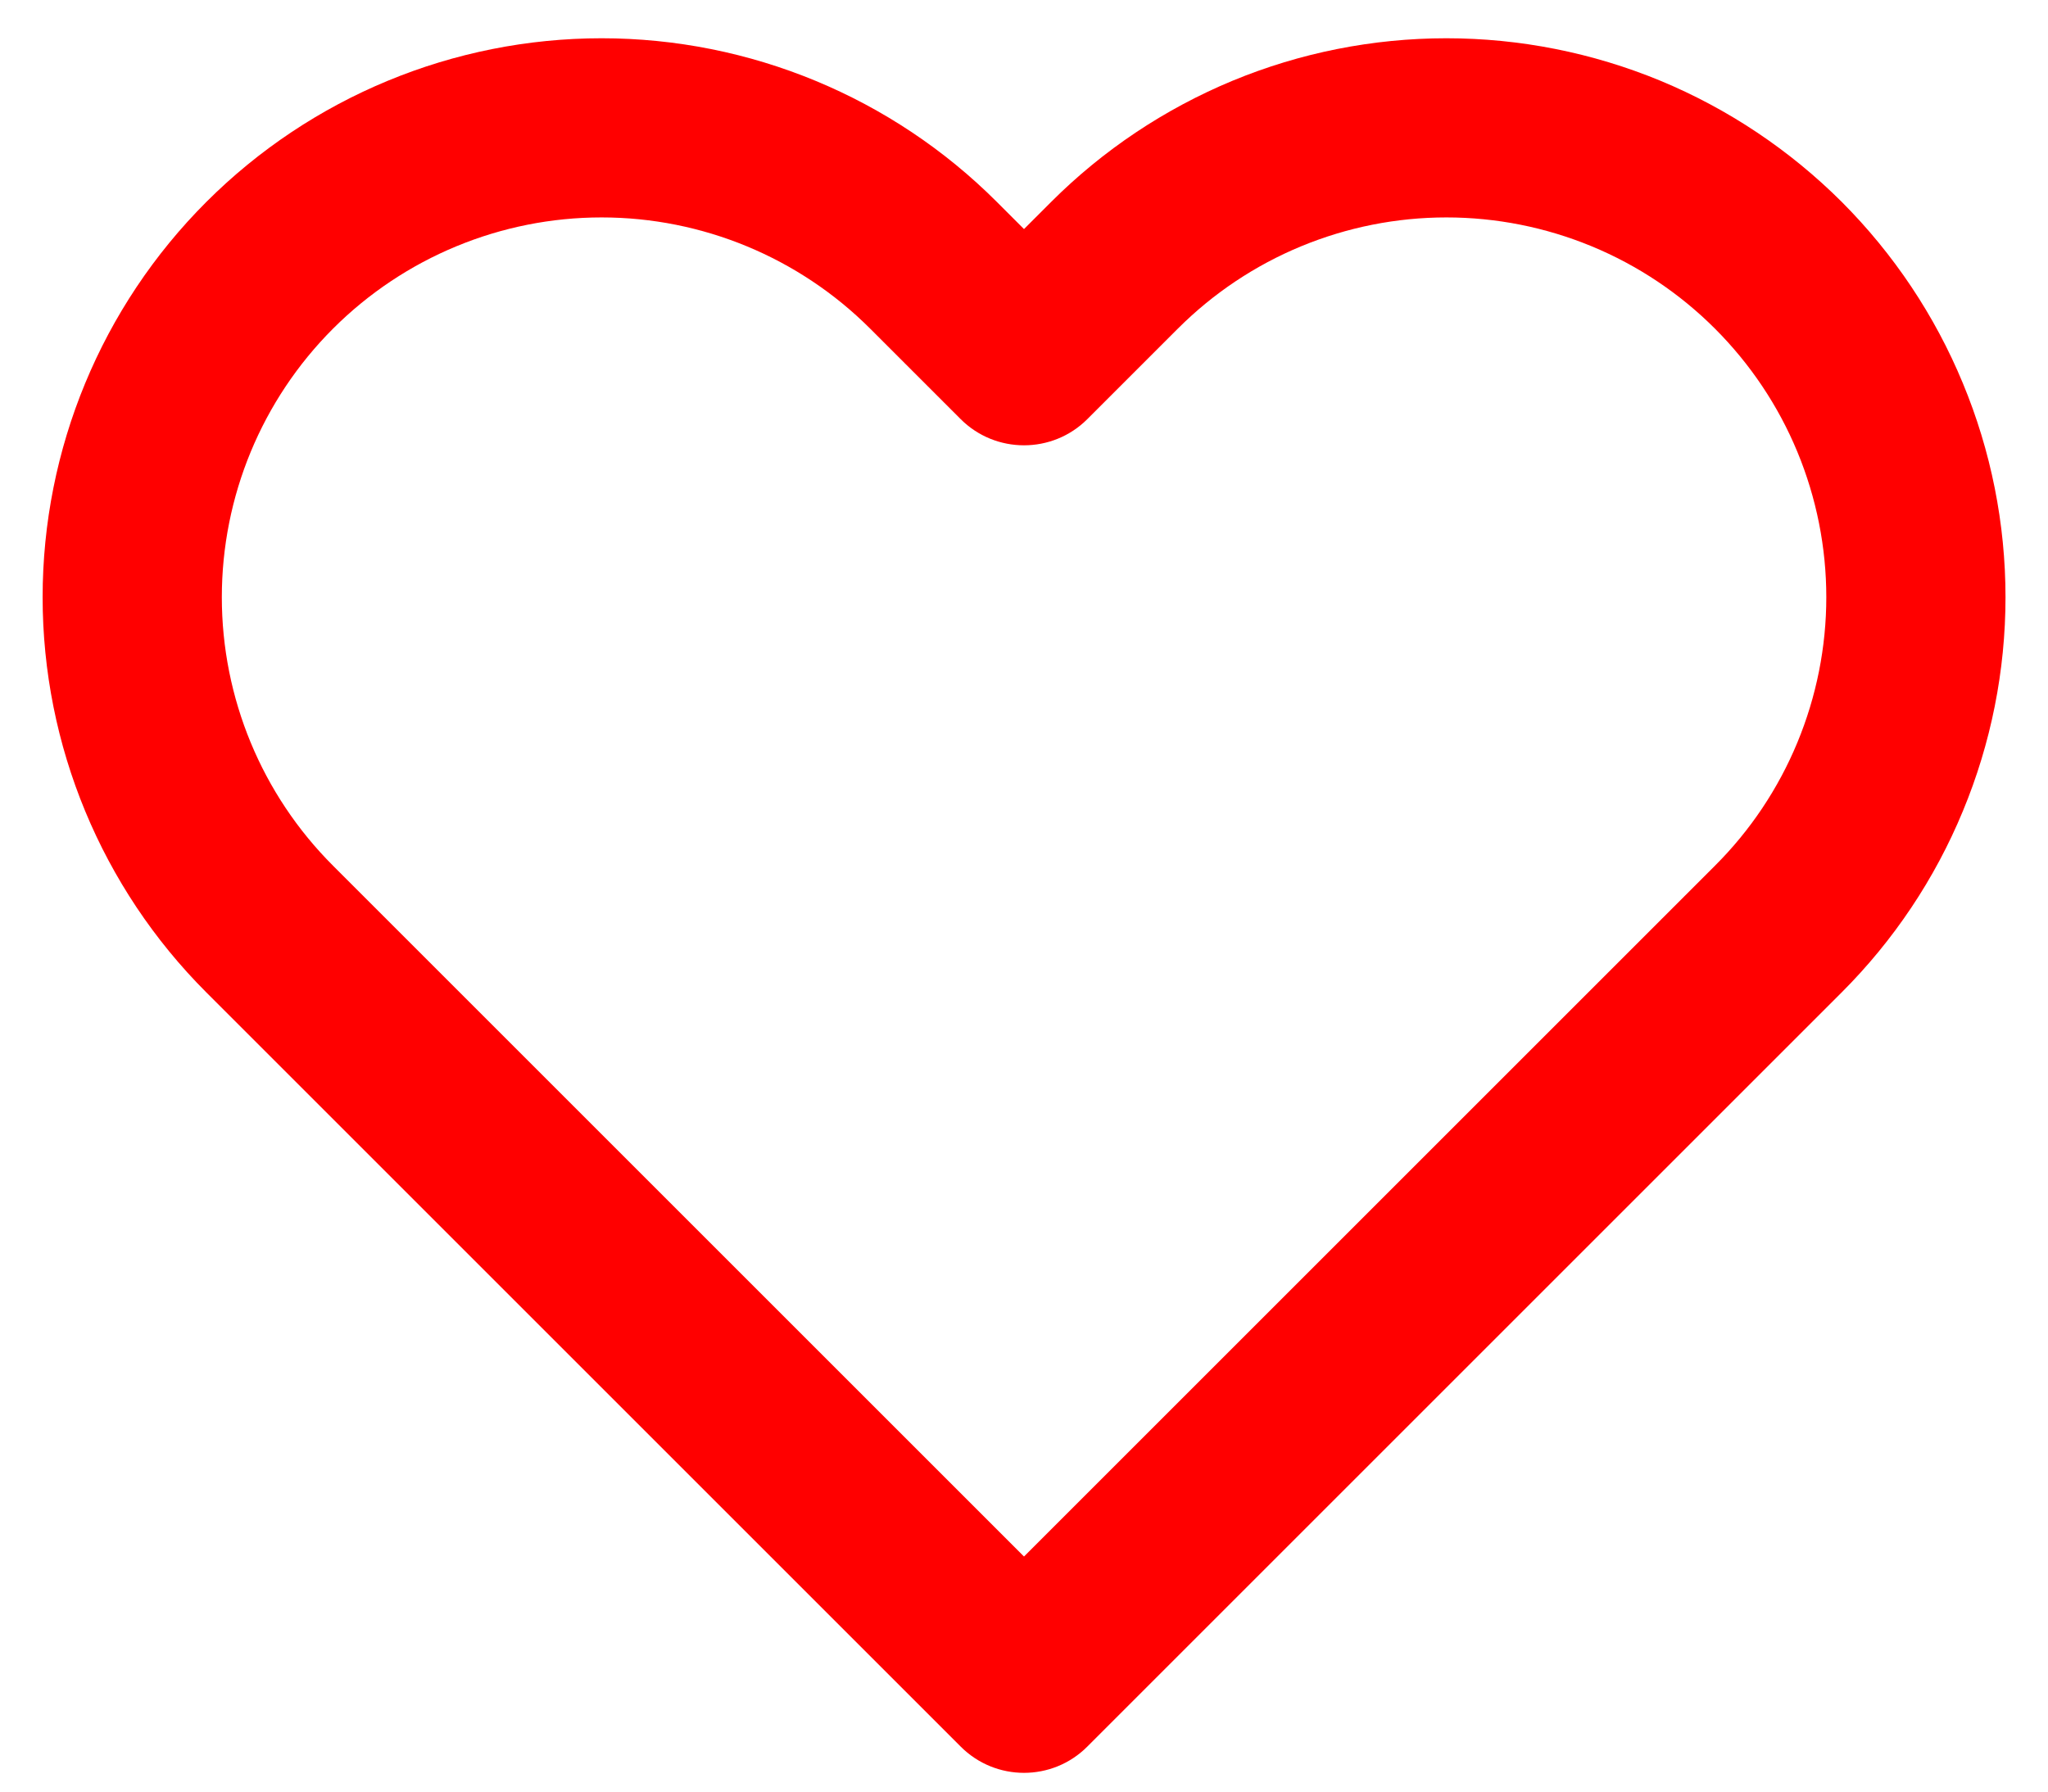
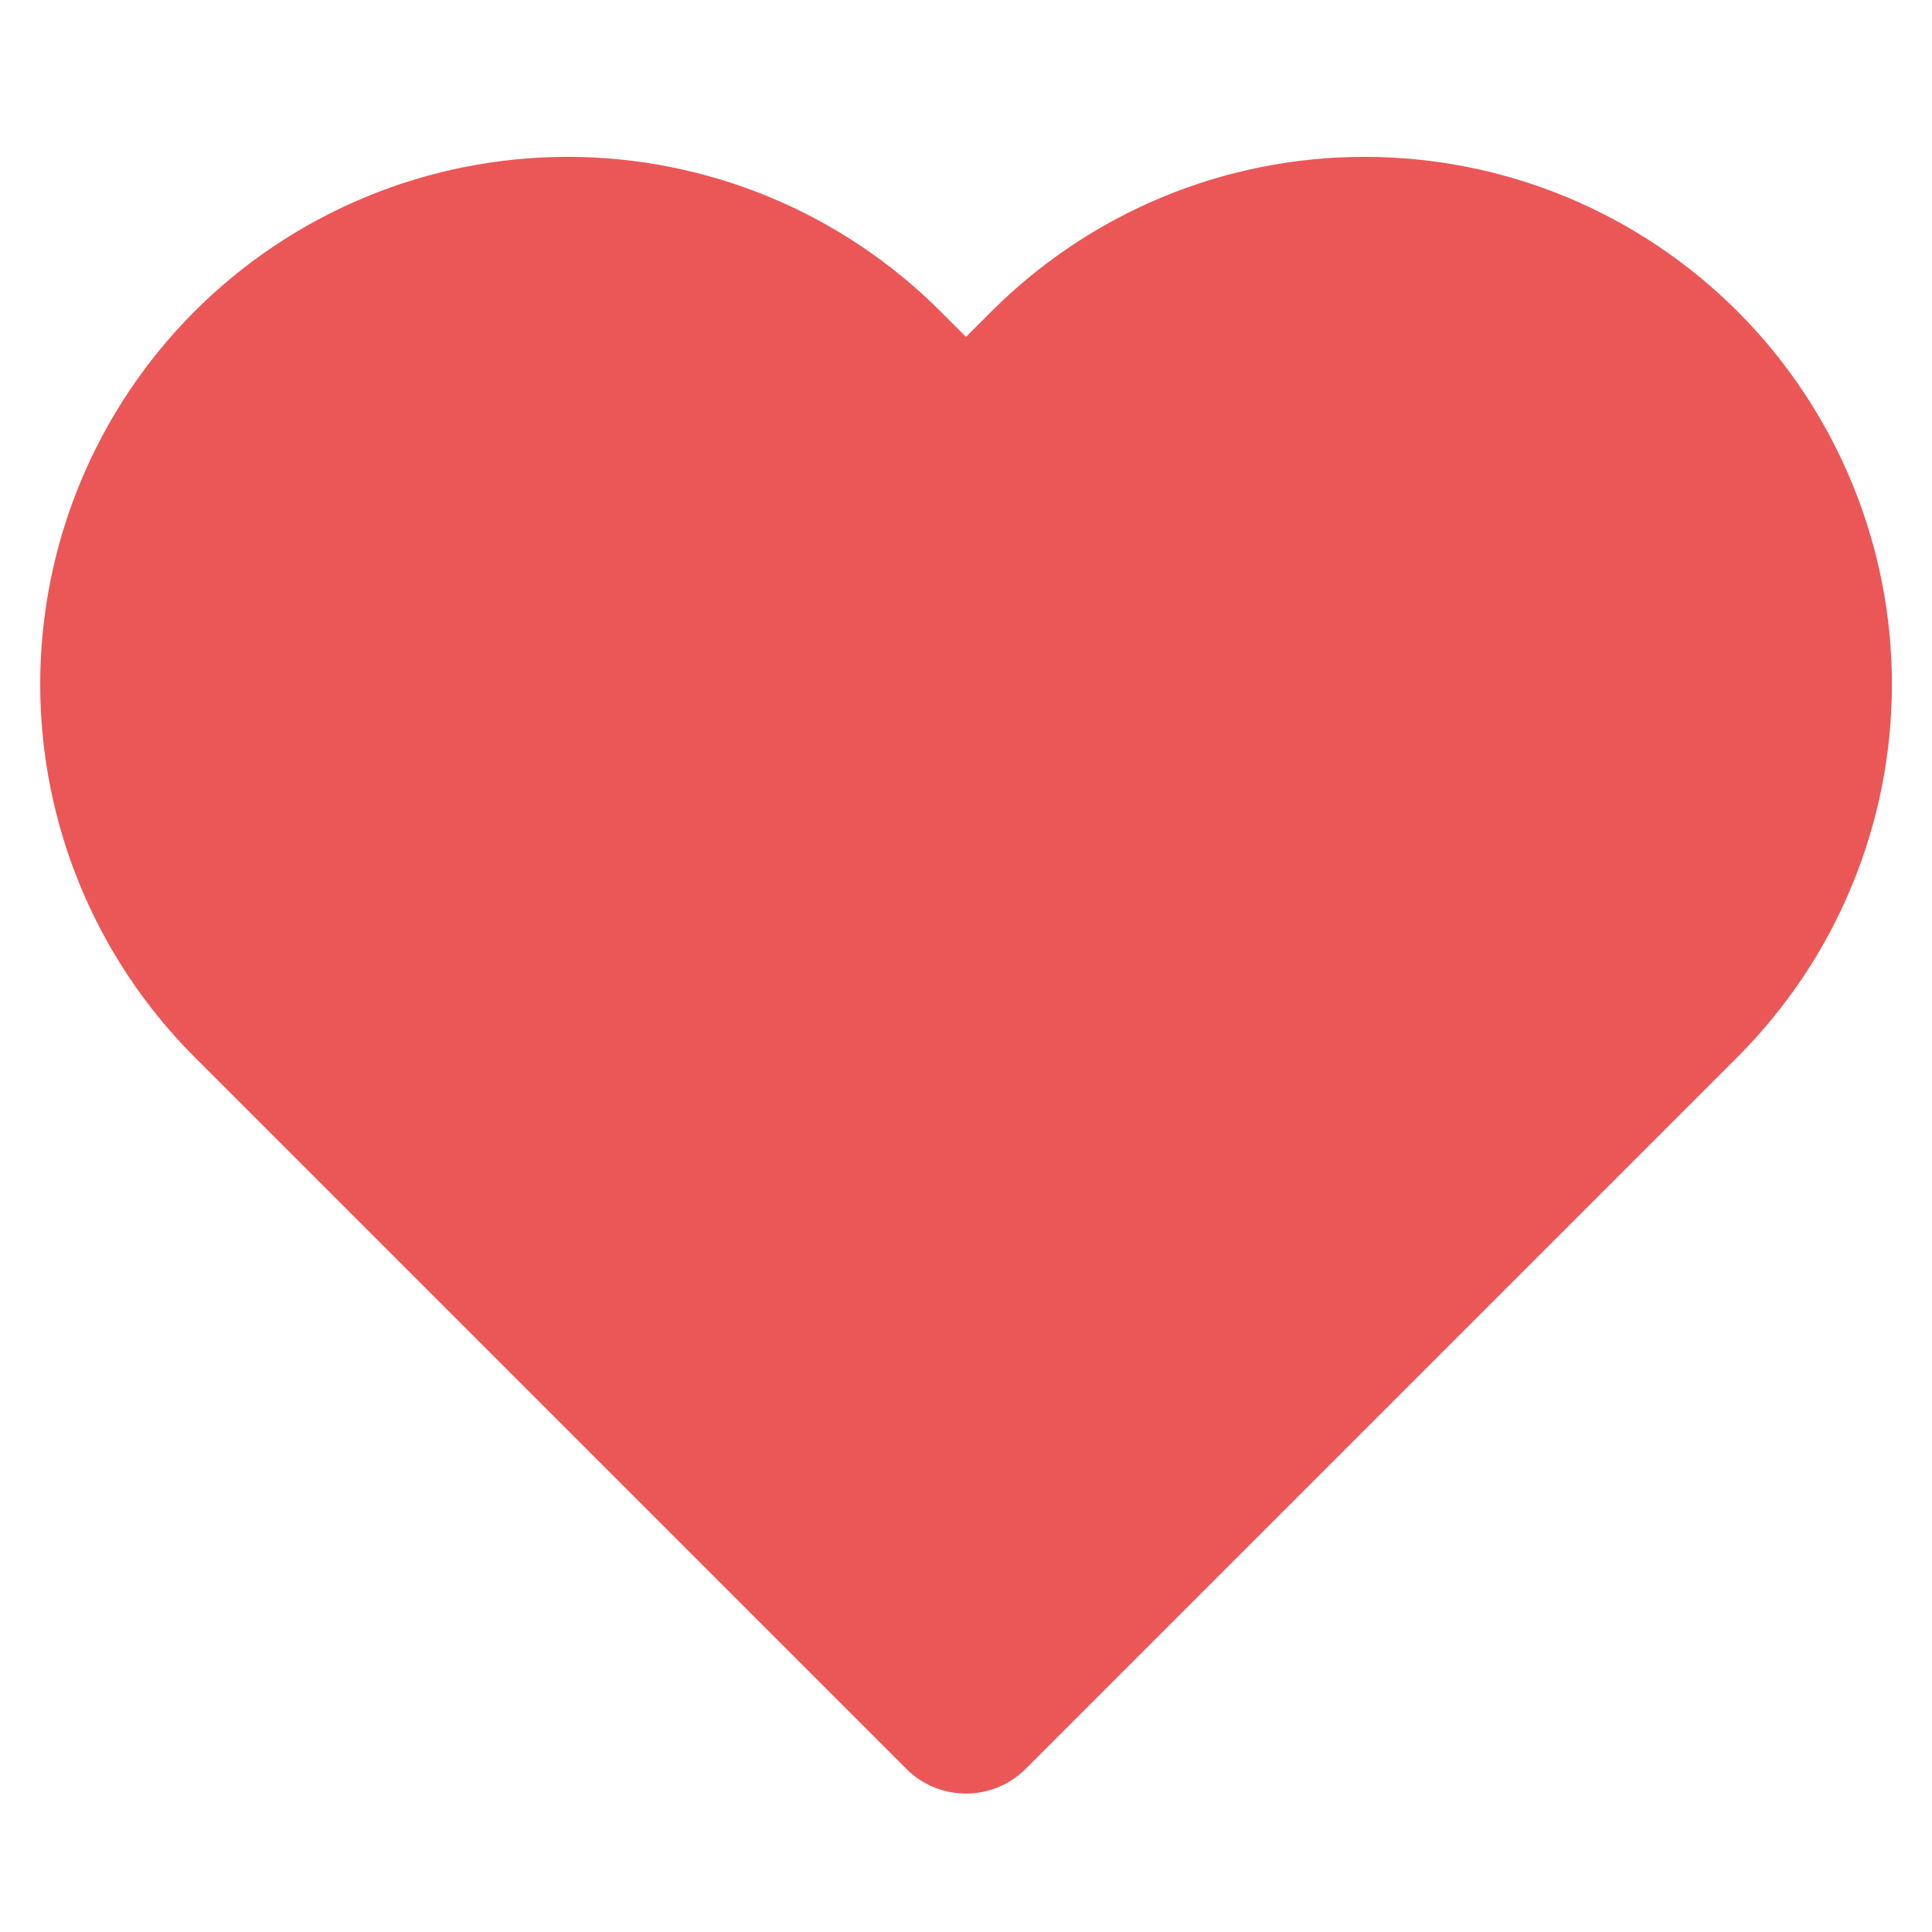
- <svg xmlns="http://www.w3.org/2000/svg" width="16" height="14" viewBox="0 0 16 14" fill="#FF0000">
-   <path d="M9.629 0.631C10.158 0.412 10.726 0.299 11.3 0.299C11.874 0.299 12.442 0.412 12.972 0.631C13.502 0.851 13.983 1.173 14.389 1.578C14.794 1.984 15.116 2.465 15.335 2.995C15.555 3.525 15.668 4.093 15.668 4.667C15.668 5.24 15.555 5.808 15.335 6.338C15.116 6.868 14.794 7.349 14.388 7.755C14.388 7.755 14.388 7.755 14.388 7.755L8.495 13.648C8.222 13.922 7.778 13.922 7.505 13.648L1.612 7.755C0.793 6.936 0.333 5.825 0.333 4.667C0.333 3.508 0.793 2.397 1.612 1.578C2.431 0.759 3.542 0.299 4.7 0.299C5.858 0.299 6.969 0.759 7.788 1.578L8 1.79L8.212 1.578C8.212 1.578 8.212 1.579 8.212 1.578C8.617 1.173 9.099 0.851 9.629 0.631ZM13.398 2.568C13.123 2.293 12.796 2.074 12.436 1.925C12.076 1.776 11.69 1.699 11.3 1.699C10.91 1.699 10.524 1.776 10.164 1.925C9.804 2.074 9.477 2.293 9.202 2.568L8.495 3.275C8.222 3.548 7.778 3.548 7.505 3.275L6.798 2.568C6.242 2.012 5.487 1.699 4.7 1.699C3.913 1.699 3.158 2.012 2.602 2.568C2.045 3.125 1.733 3.88 1.733 4.667C1.733 5.454 2.045 6.209 2.602 6.765L8 12.163L13.398 6.765C13.674 6.49 13.893 6.162 14.042 5.802C14.191 5.442 14.268 5.056 14.268 4.667C14.268 4.277 14.191 3.891 14.042 3.531C13.893 3.171 13.674 2.844 13.398 2.568Z" />
+ <svg xmlns="http://www.w3.org/2000/svg" width="16" height="16" viewBox="0 0 16 16" fill="none">
+   <path fill-rule="evenodd" clip-rule="evenodd" d="M11.3 1.299C10.726 1.299 10.158 1.412 9.629 1.631C9.099 1.851 8.617 2.173 8.212 2.578L8 2.79L7.788 2.578C6.969 1.759 5.858 1.299 4.7 1.299C3.542 1.299 2.431 1.759 1.612 2.578C0.793 3.397 0.333 4.508 0.333 5.667C0.333 6.825 0.793 7.936 1.612 8.755L7.505 14.648C7.778 14.922 8.222 14.922 8.495 14.648L14.388 8.755C14.794 8.349 15.116 7.868 15.335 7.338C15.555 6.808 15.668 6.24 15.668 5.667C15.668 5.093 15.555 4.525 15.335 3.995C15.116 3.465 14.794 2.984 14.389 2.578C13.983 2.173 13.502 1.851 12.972 1.631C12.442 1.412 11.874 1.299 11.3 1.299Z" fill="#EB5757" />
</svg>
